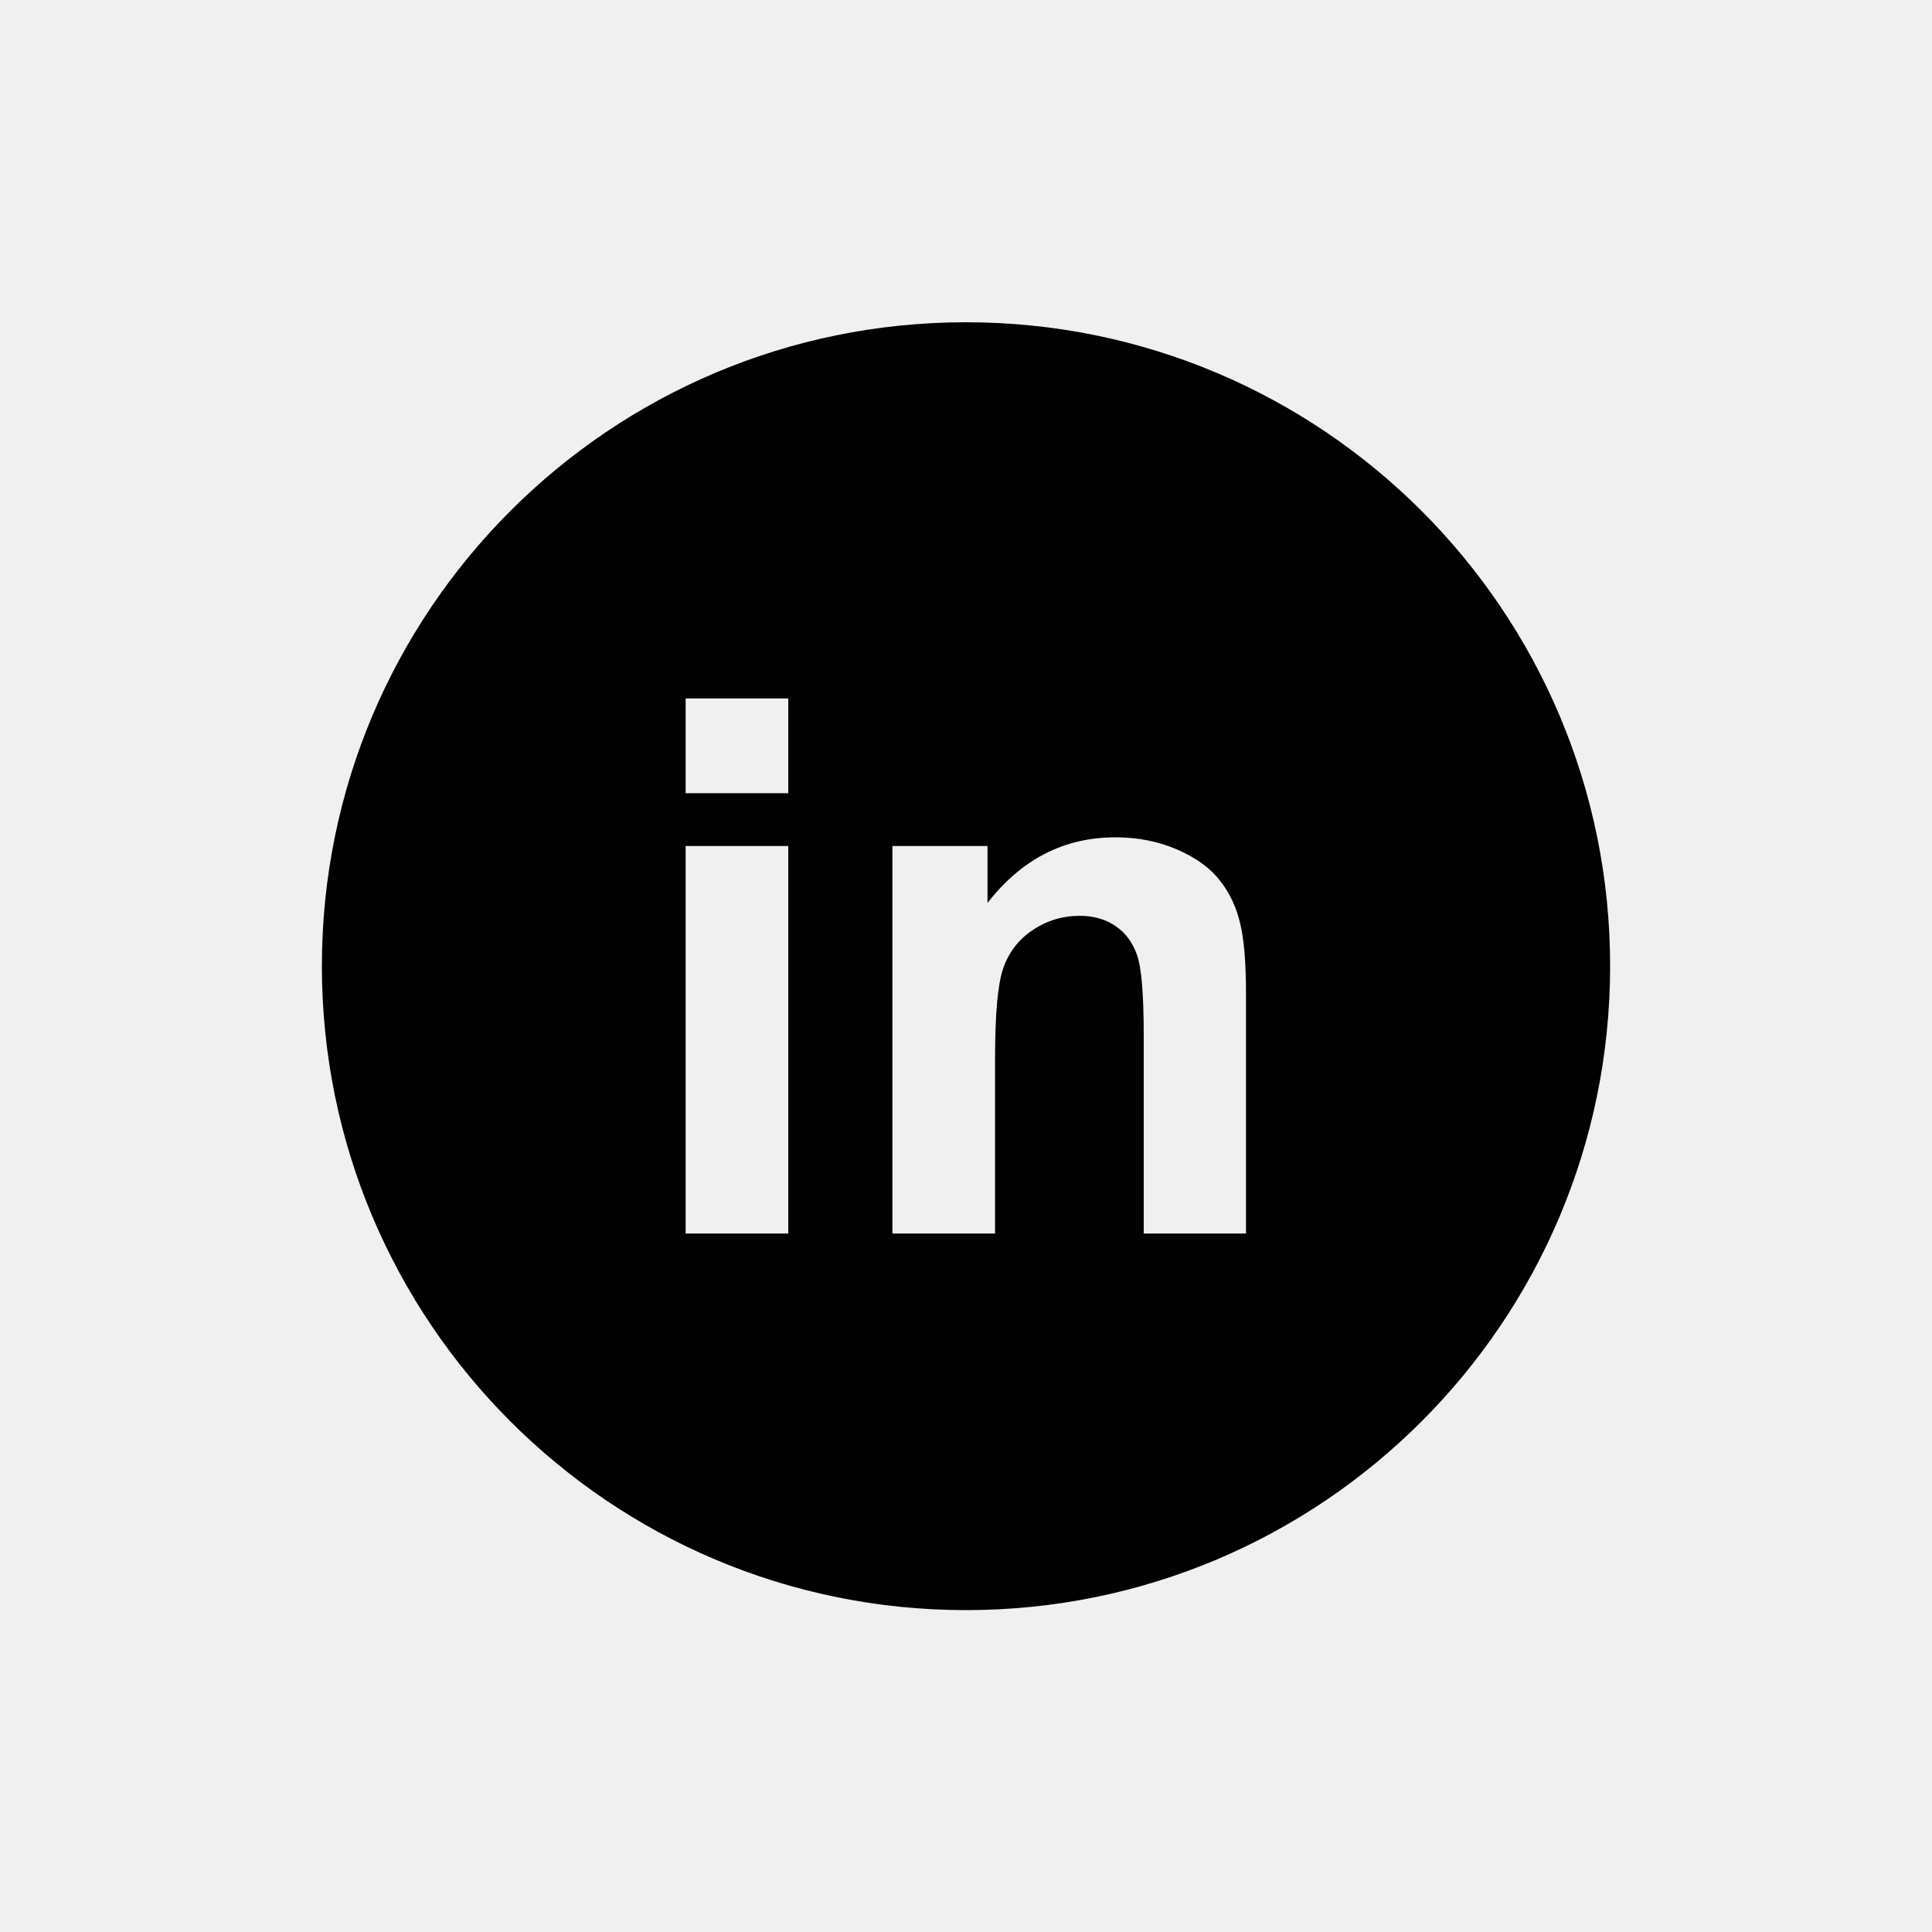
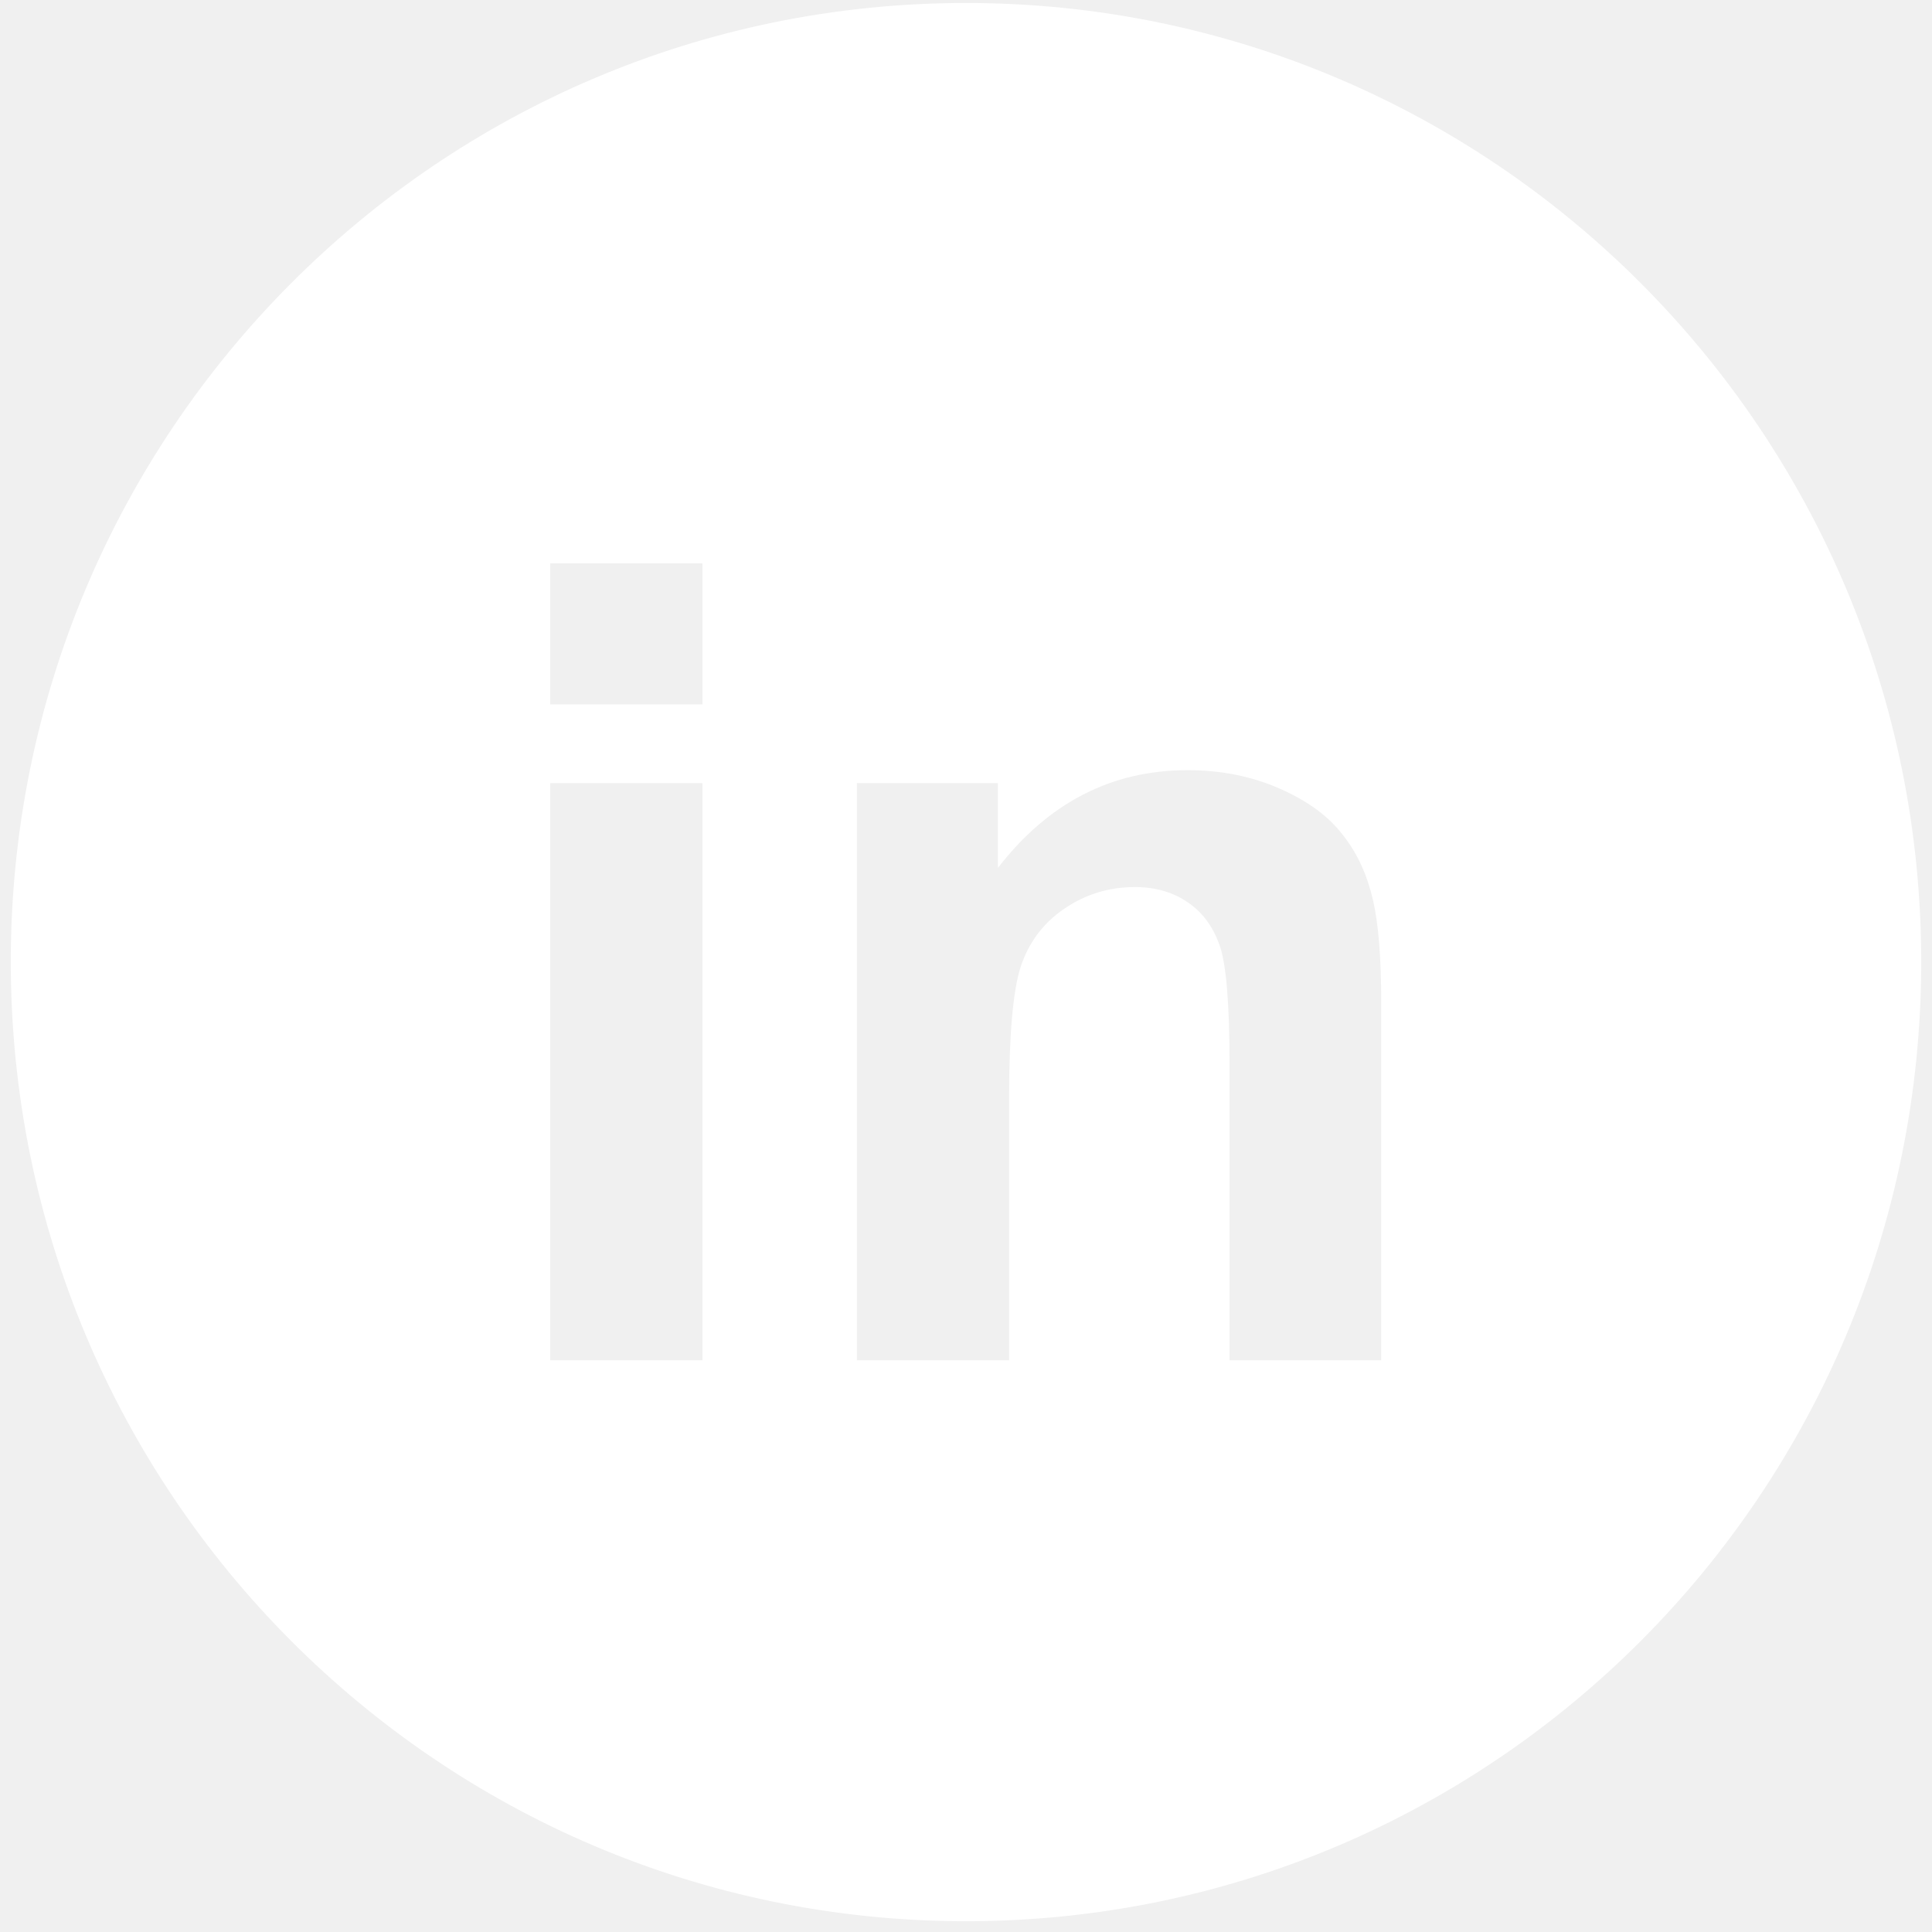
<svg xmlns="http://www.w3.org/2000/svg" id="Layer_1" style="enable-background:new 0 0 512 512;" version="1.1" viewBox="0 0 512 512" xml:space="preserve">
-   <style type="text/css">
+   <defs id="defs8" />
+   <style type="text/css" id="style3">
	.st0{fill:#010101;}
</style>
-   <path class="st0" d="M256,85.4c-94.3,0-170.7,76.4-170.7,170.6c0,94.3,76.4,170.7,170.7,170.7  c94.3,0,170.7-76.4,170.7-170.7C426.7,161.7,350.2,85.4,256,85.4z M208.9,326.9h-27.2V224.2h27.2V326.9z M208.9,210.2h-27.2v-25.1  h27.2V210.2z M330.3,326.9h-27.2v-52.4c0-11.1-0.6-18.2-1.8-21.5c-1.2-3.3-3-5.8-5.7-7.6c-2.6-1.8-5.8-2.7-9.4-2.7  c-4.7,0-8.9,1.3-12.7,3.9c-3.7,2.5-6.3,6-7.7,10.2c-1.4,4.2-2.1,12.2-2.1,23.6v46.5h-27.2V224.2h25.2v15.1  c9-11.6,20.3-17.4,33.9-17.4c6,0,11.5,1.1,16.5,3.3c5,2.2,8.7,4.9,11.3,8.3c2.6,3.3,4.3,7.1,5.3,11.4c1,4.2,1.5,10.3,1.5,18.3V326.9  z" id="XMLID_1081_" />
+   <path class="st0" d="M 256,0.79 C 116.157,0.79 2.859,114.584 2.859,254.891 c 0,140.456 113.298,254.25 253.141,254.25 139.843,0 253.141,-113.794 253.141,-254.25 C 509.141,114.435 395.695,0.79 256,0.79 Z M 186.153,360.493 l -40.336,0 0,-152.967 40.336,0 0,152.967 z m 0,-173.819 -40.336,0 0,-37.385 40.336,0 0,37.385 z m 180.031,173.819 -40.336,0 0,-78.047 c 0,-16.533 -0.89,-27.108 -2.669,-32.023 -1.78,-4.915 -4.449,-8.639 -8.453,-11.32 -3.856,-2.681 -8.601,-4.022 -13.94,-4.022 -6.97,0 -13.198,1.936 -18.834,5.809 -5.487,3.724 -9.343,8.937 -11.419,15.192 -2.076,6.256 -3.114,18.171 -3.114,35.151 l 0,69.26 -40.336,0 0,-152.967 37.371,0 0,22.491 c 13.347,-17.278 30.104,-25.917 50.272,-25.917 8.898,0 17.054,1.638 24.469,4.915 7.415,3.277 12.902,7.298 16.757,12.362 3.856,4.915 6.377,10.575 7.86,16.98 1.483,6.256 2.224,15.341 2.224,27.257 l 0,94.878 z" id="XMLID_1081_" style="fill:#ffffff" />
</svg>
